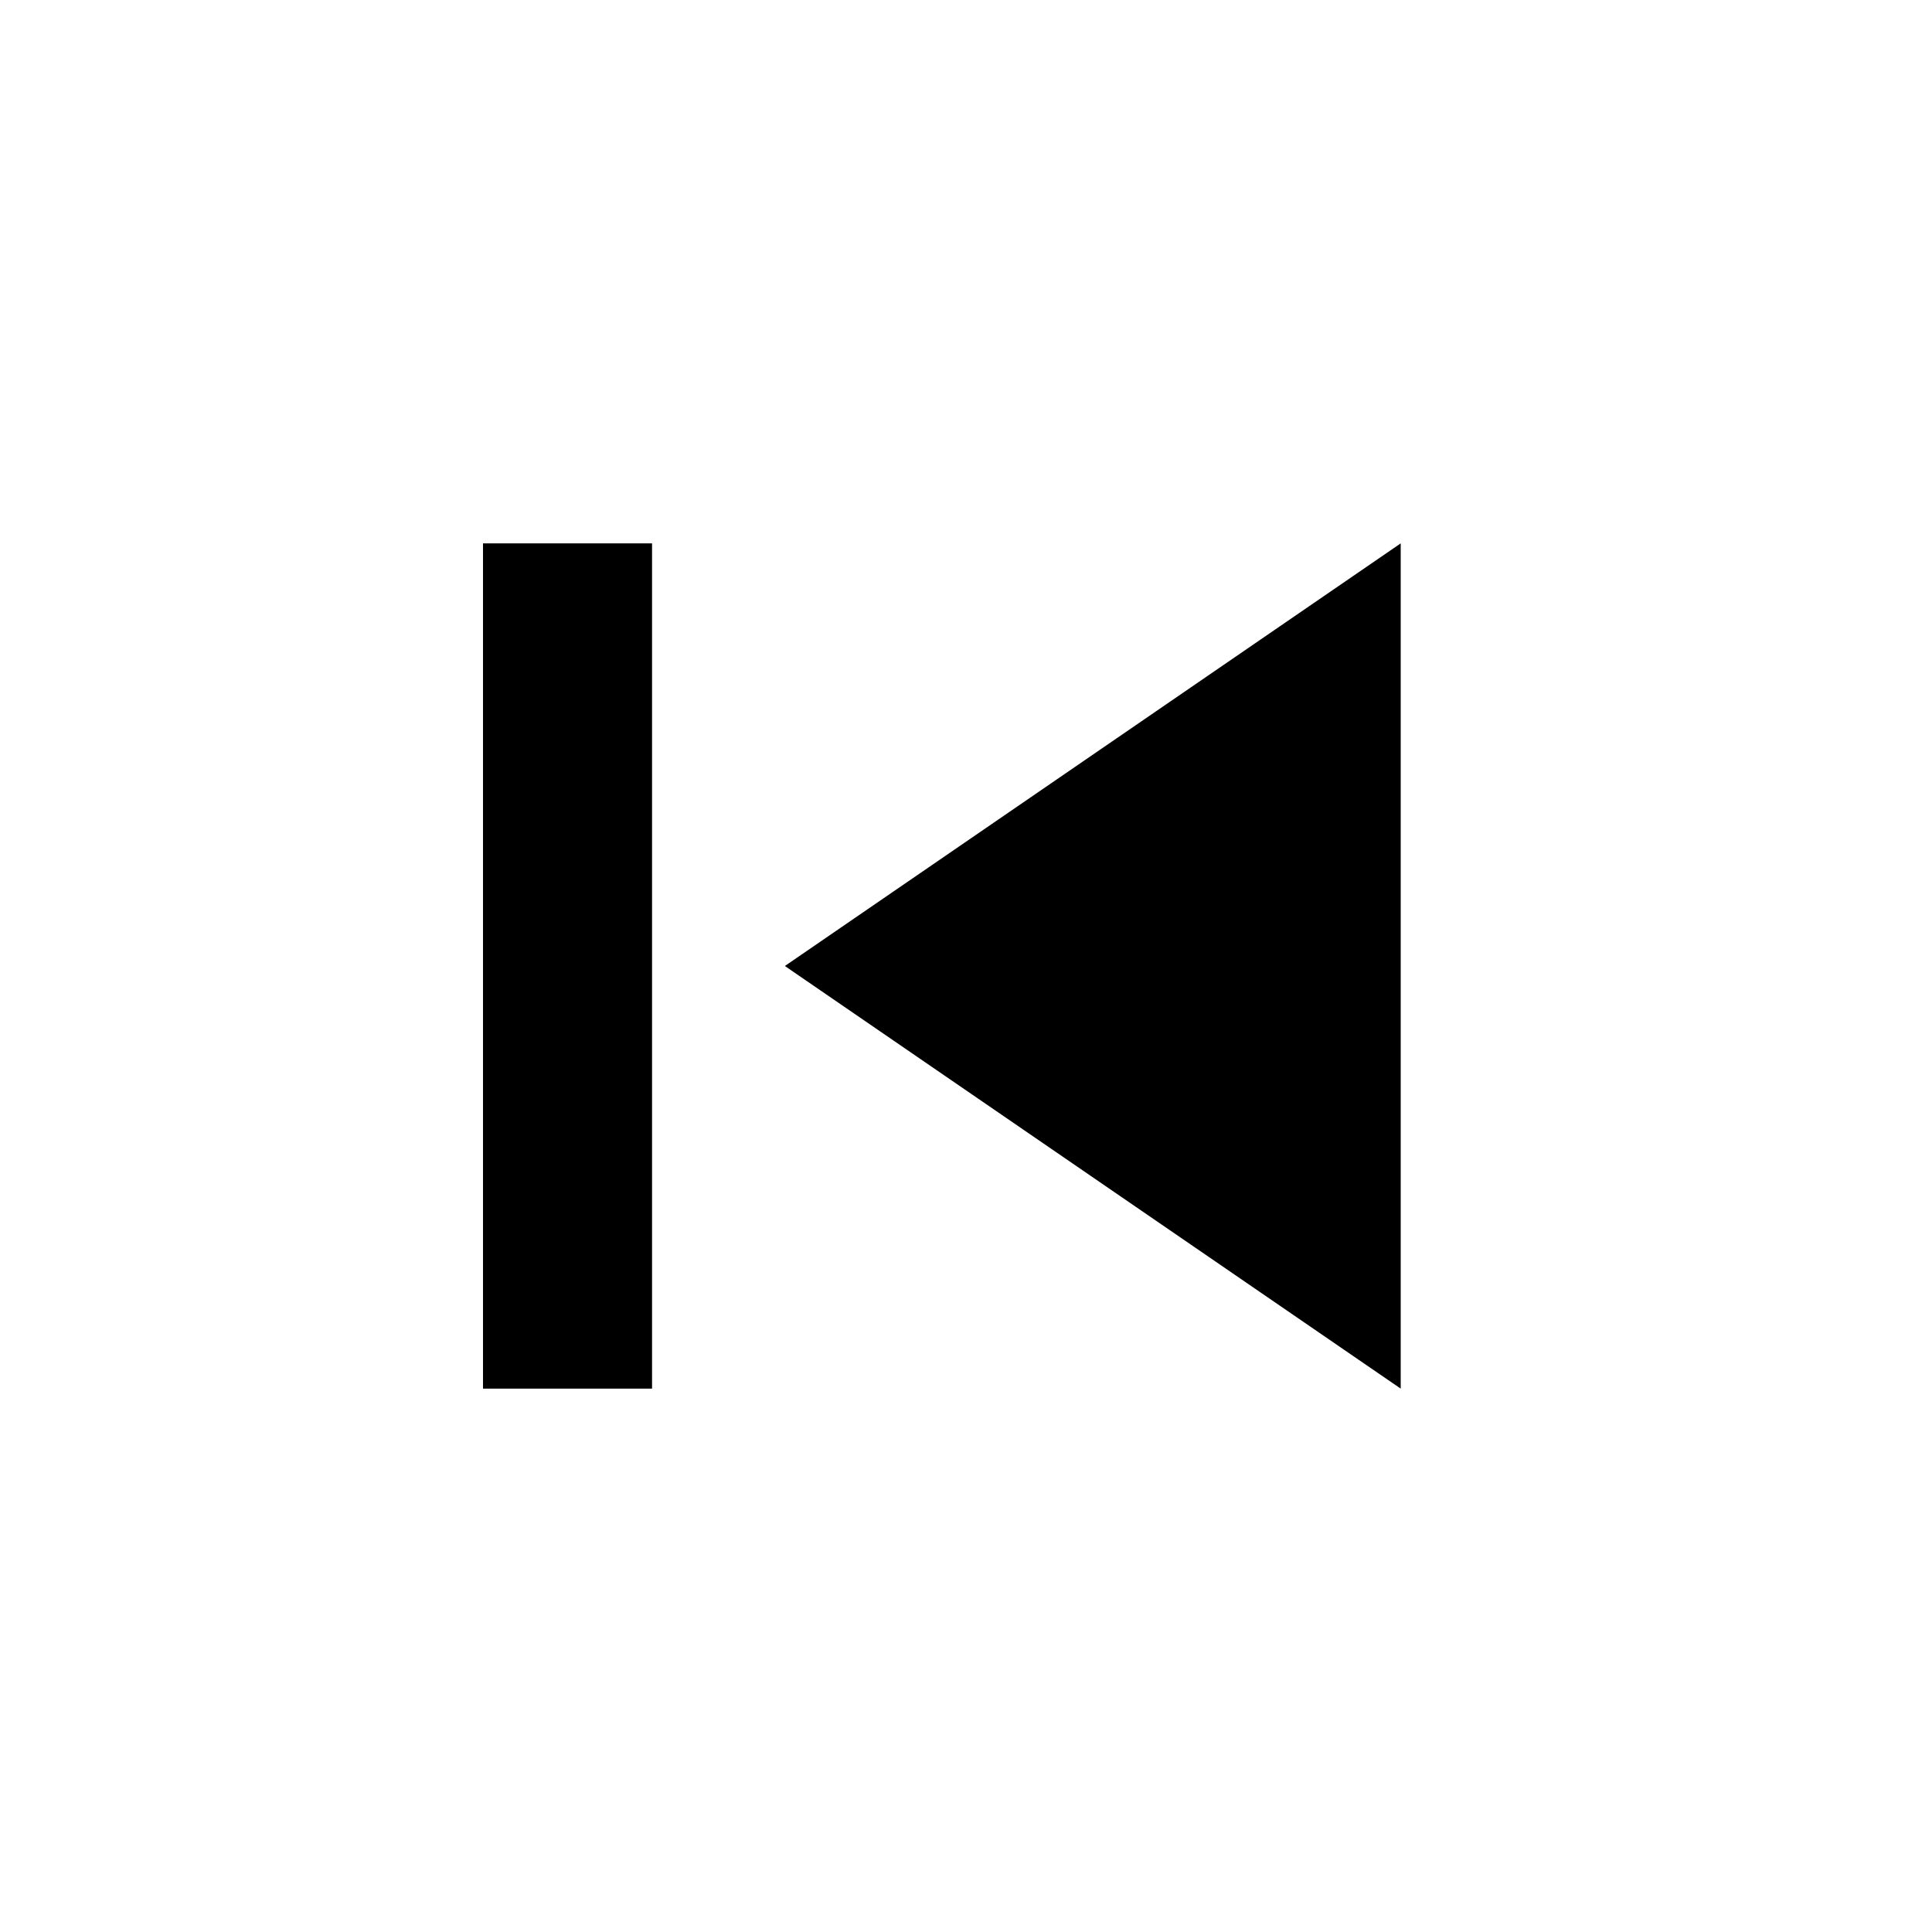
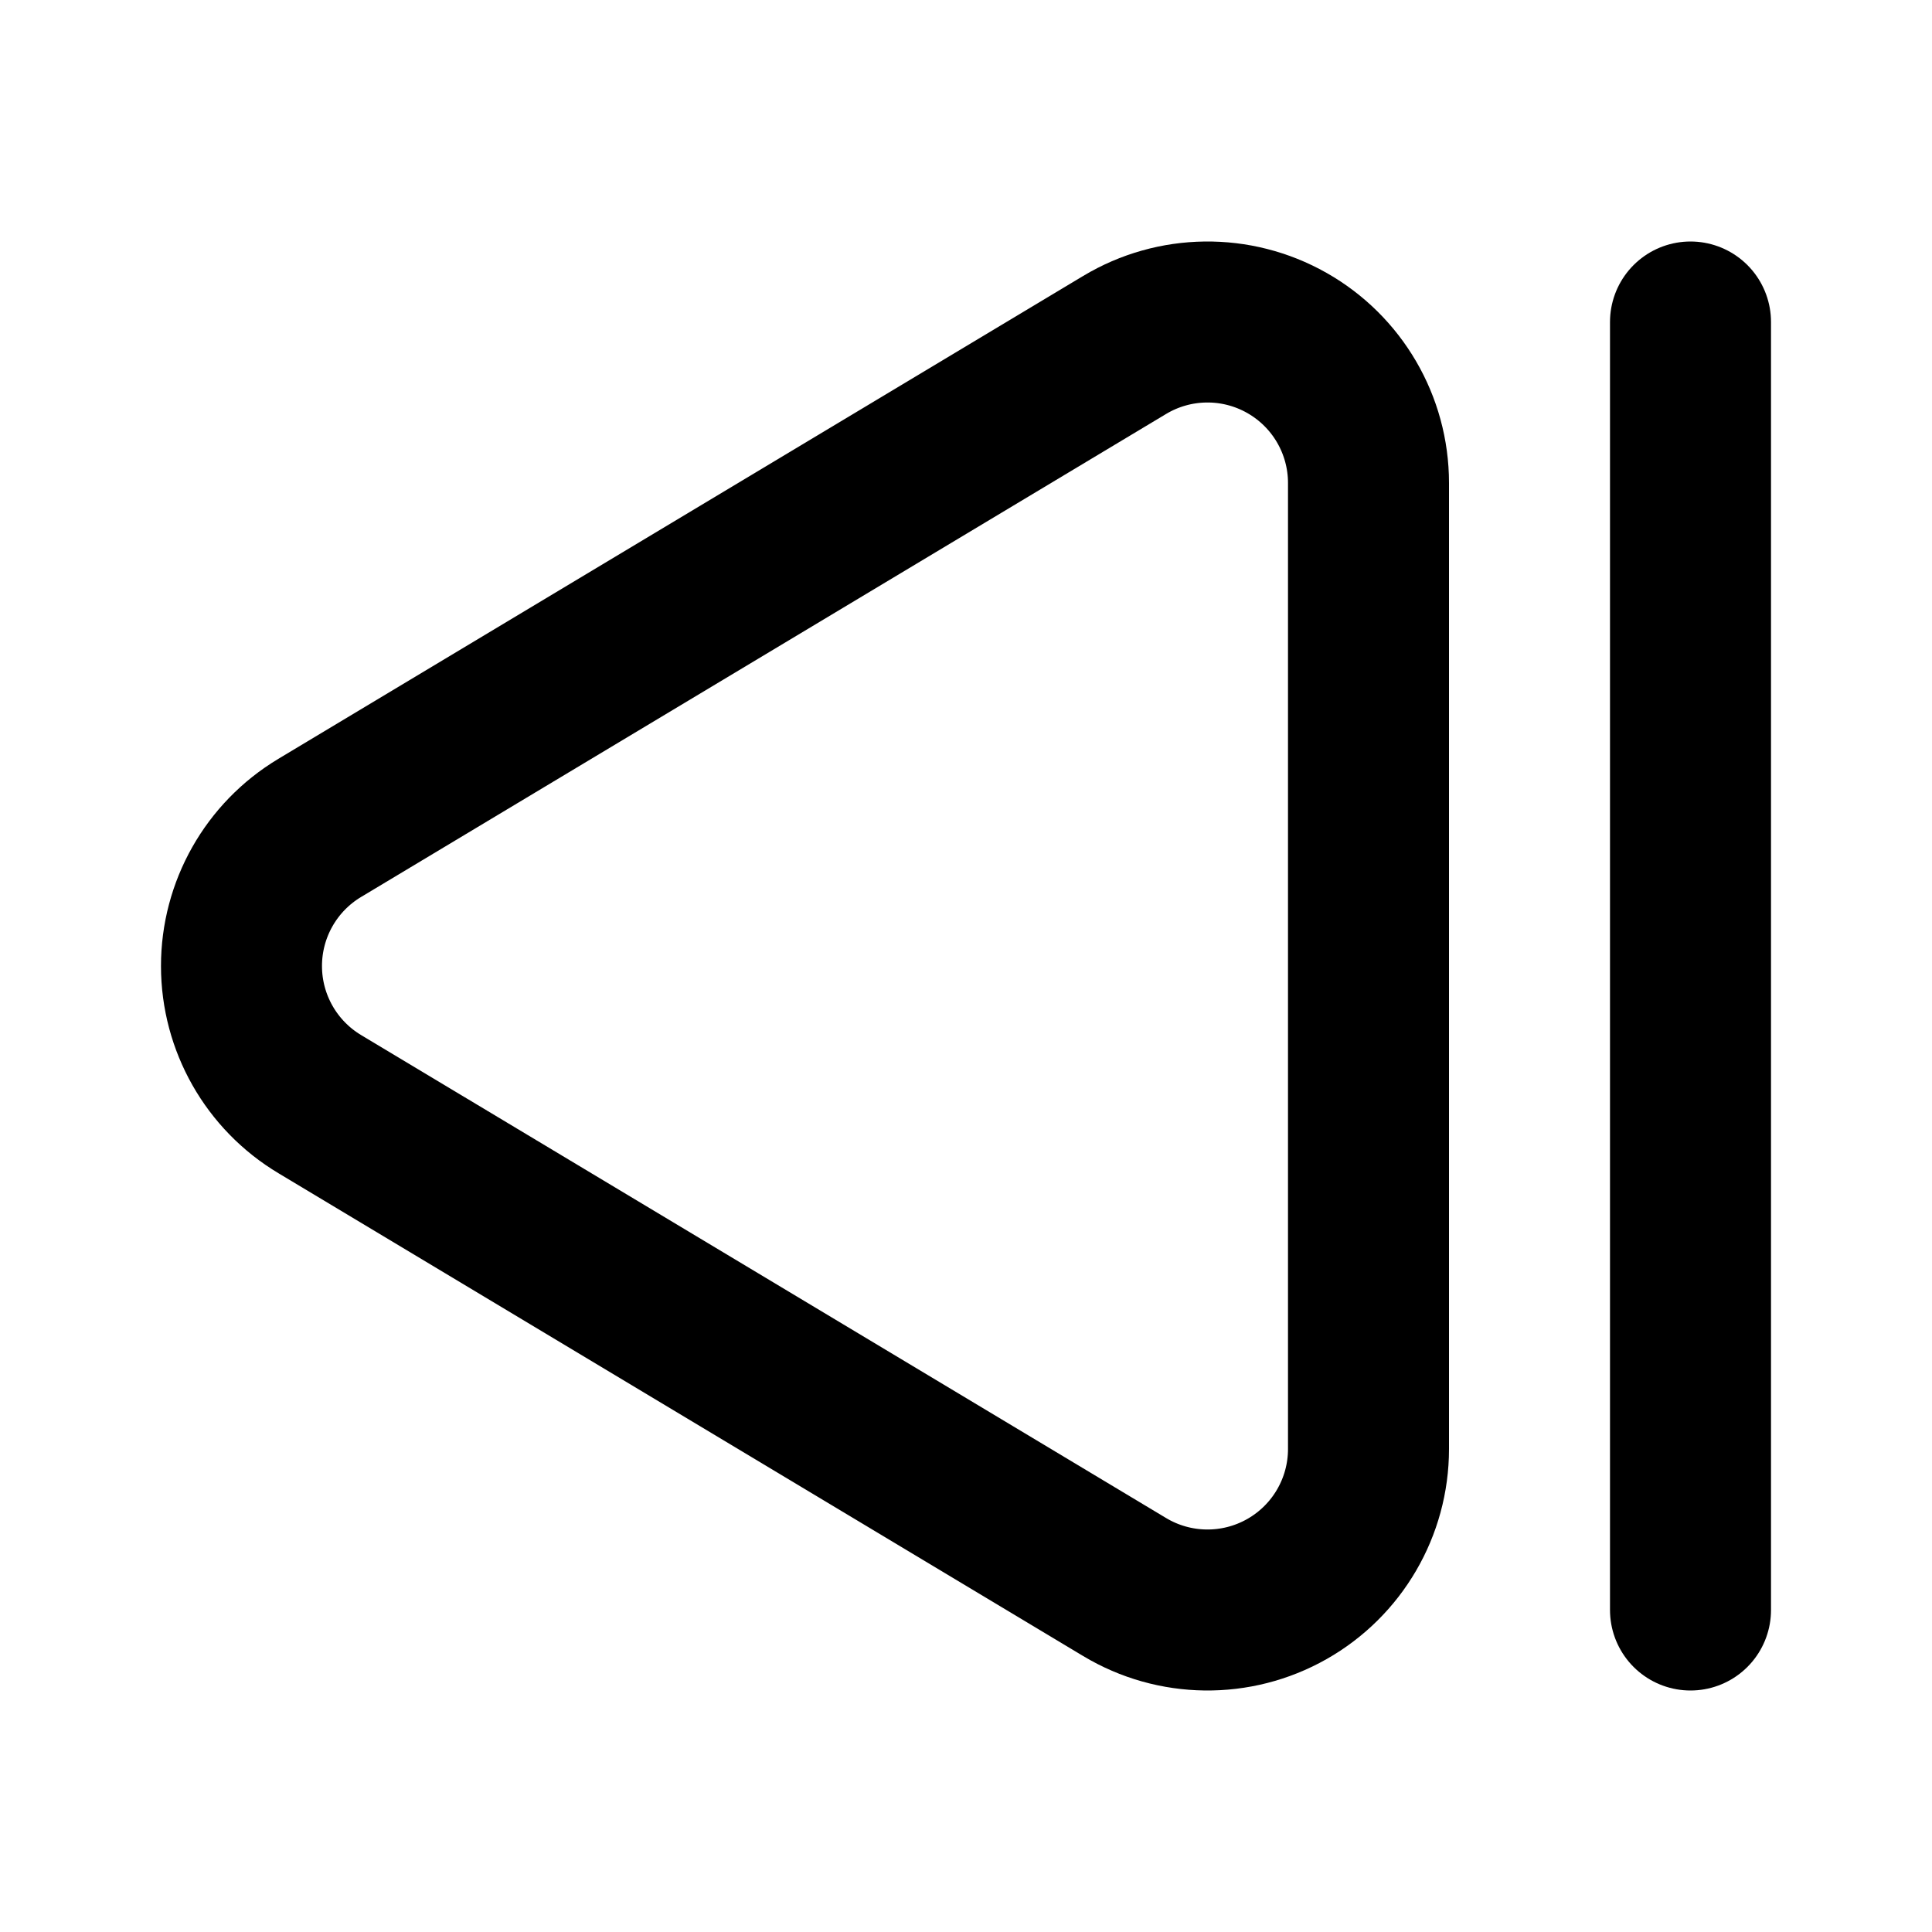
- <svg xmlns="http://www.w3.org/2000/svg" viewBox="0 0 16 16" width="16" height="16">
-   <rect x="0" y="0" width="16" height="16" fill="none" />
-   <rect x="4" y="4.5" width="1.4" height="7" fill="#000" />
-   <path d="M11.6 4.5 L6.5 8 L11.6 11.5 Z" fill="#000" />
+ <svg xmlns="http://www.w3.org/2000/svg" class="lucide lucide-step-back" width="24" height="24" viewBox="0 0 24 24" fill="none" stroke="#000" stroke-width="2" stroke-linecap="round" stroke-linejoin="round">
+   <rect x="0" y="0" width="24" height="24" fill="none" stroke="none" />
+   <path d="M13.971 4.285A2 2 0 0 1 17 6v12a2 2 0 0 1-3.029 1.715l-9.997-5.998a2 2 0 0 1-.003-3.432z" />
+   <path d="M21 20V4" />
</svg>
